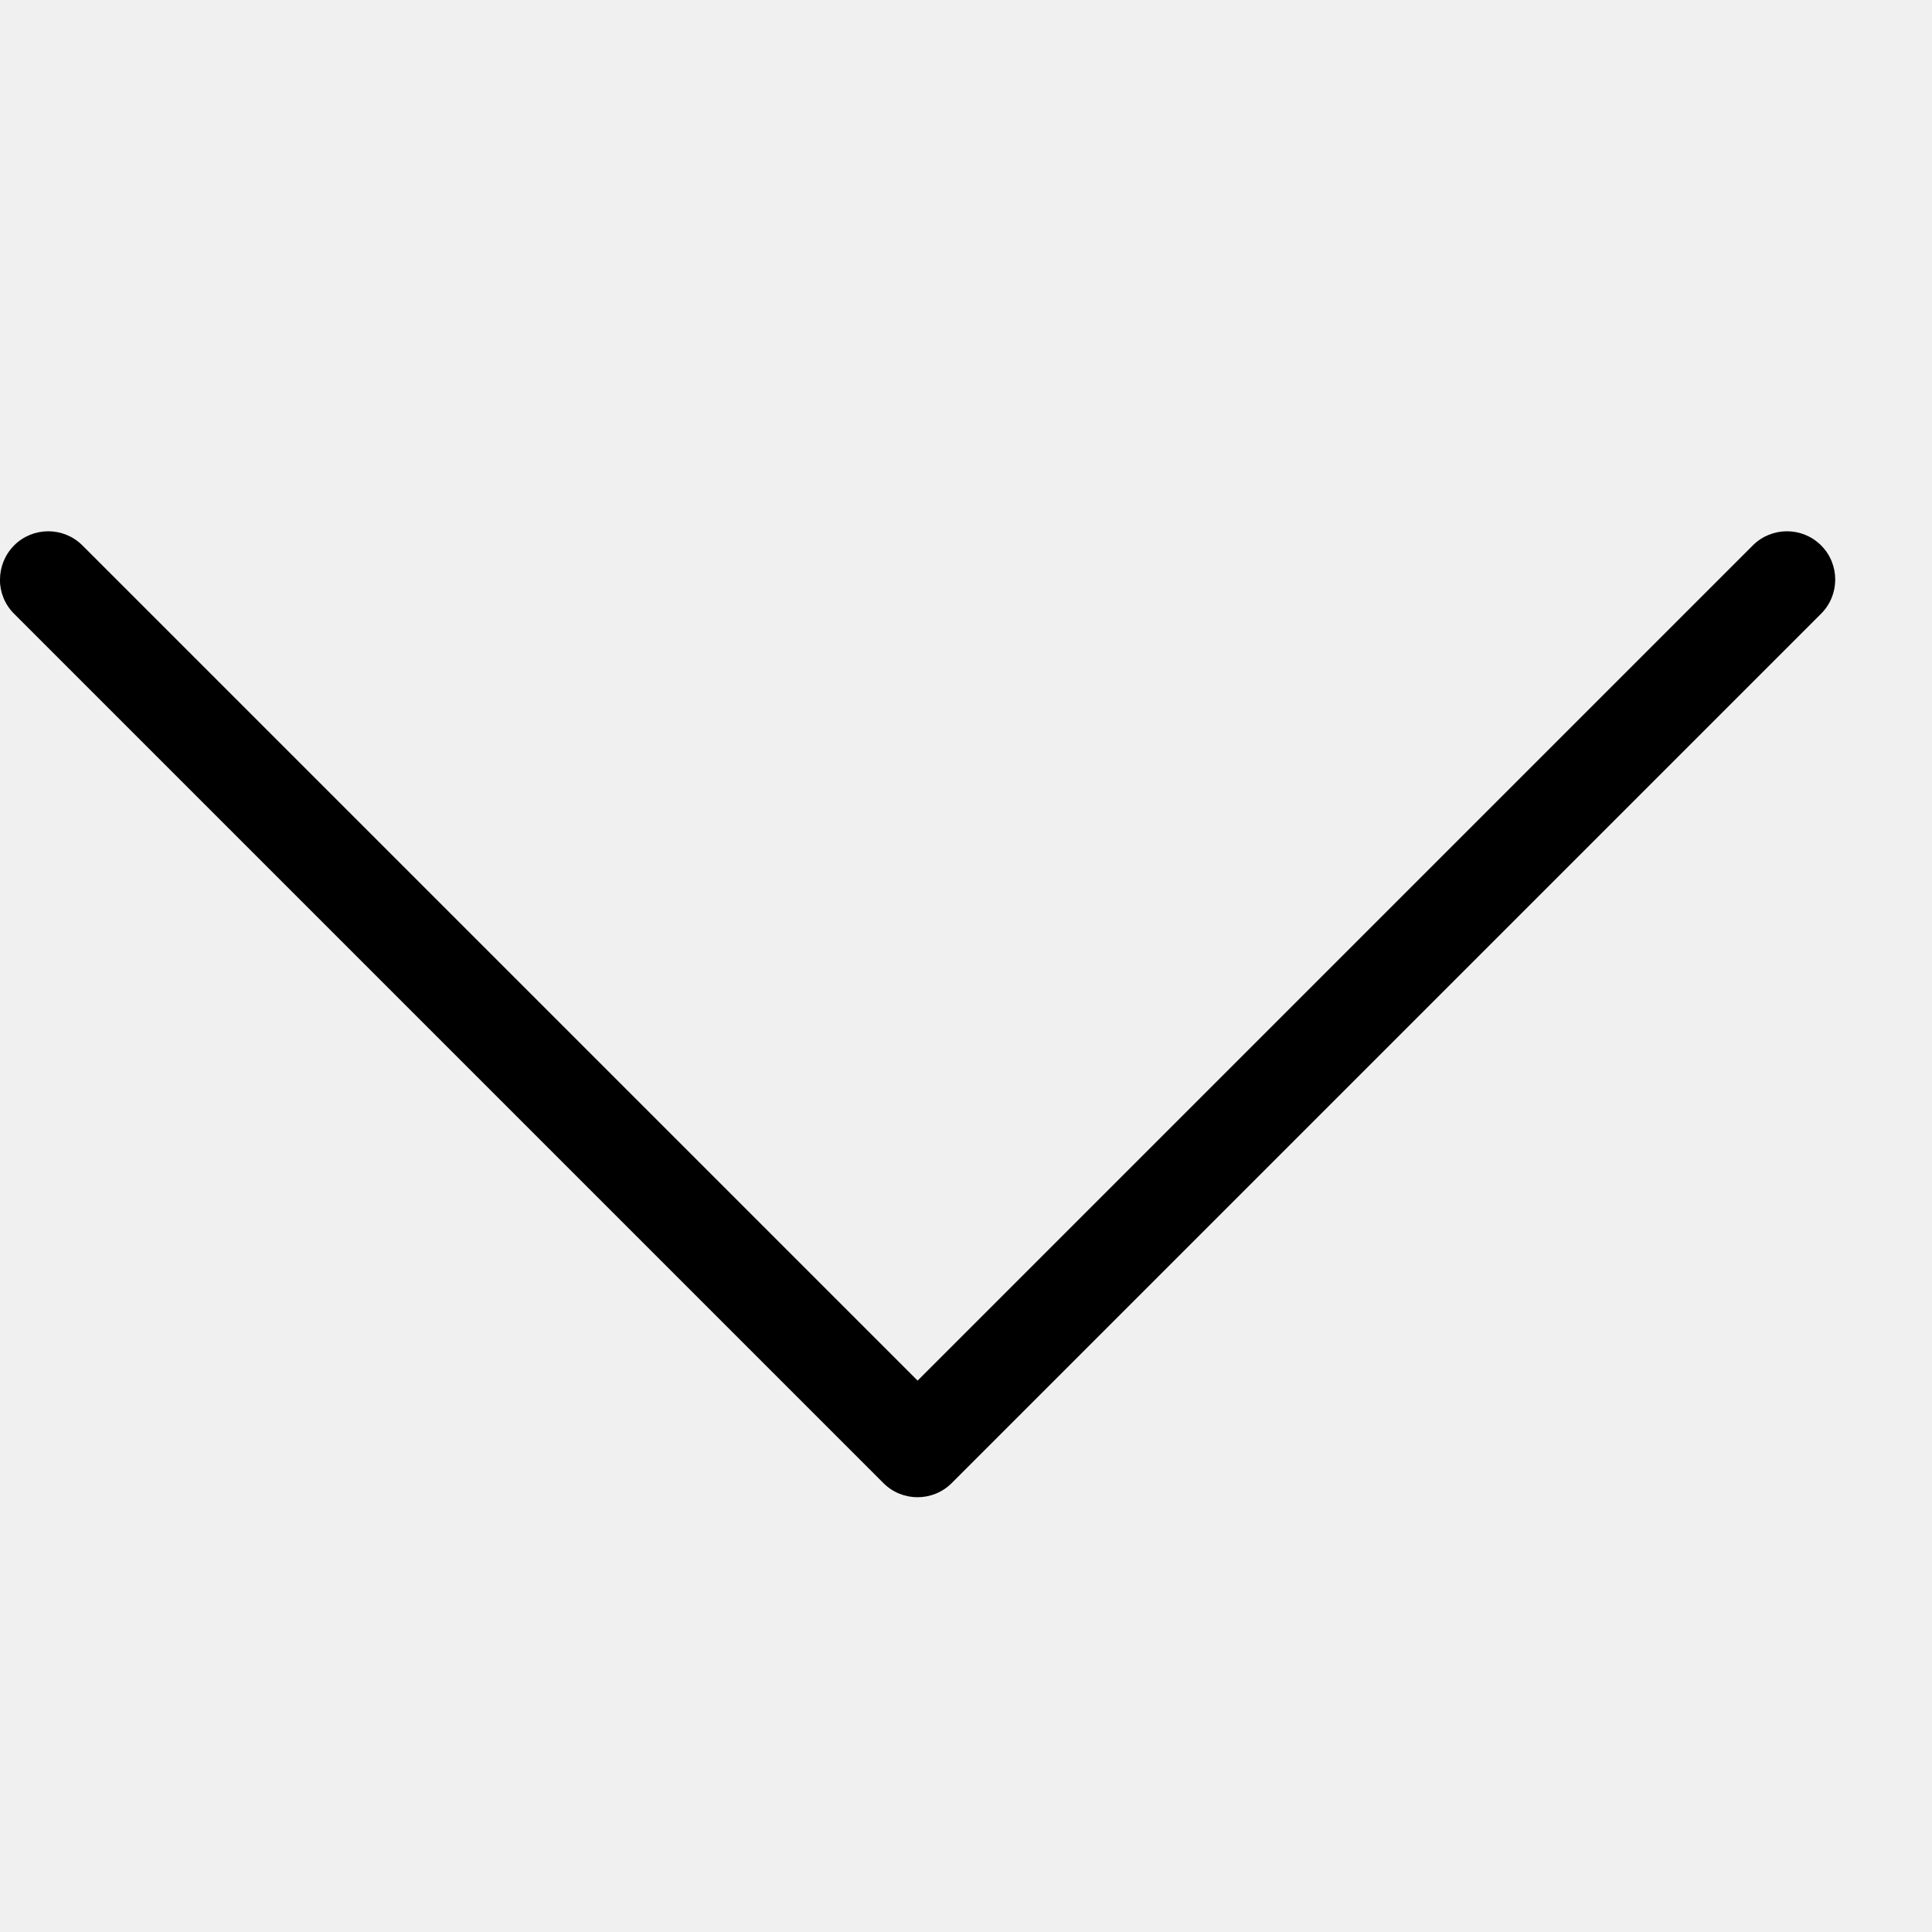
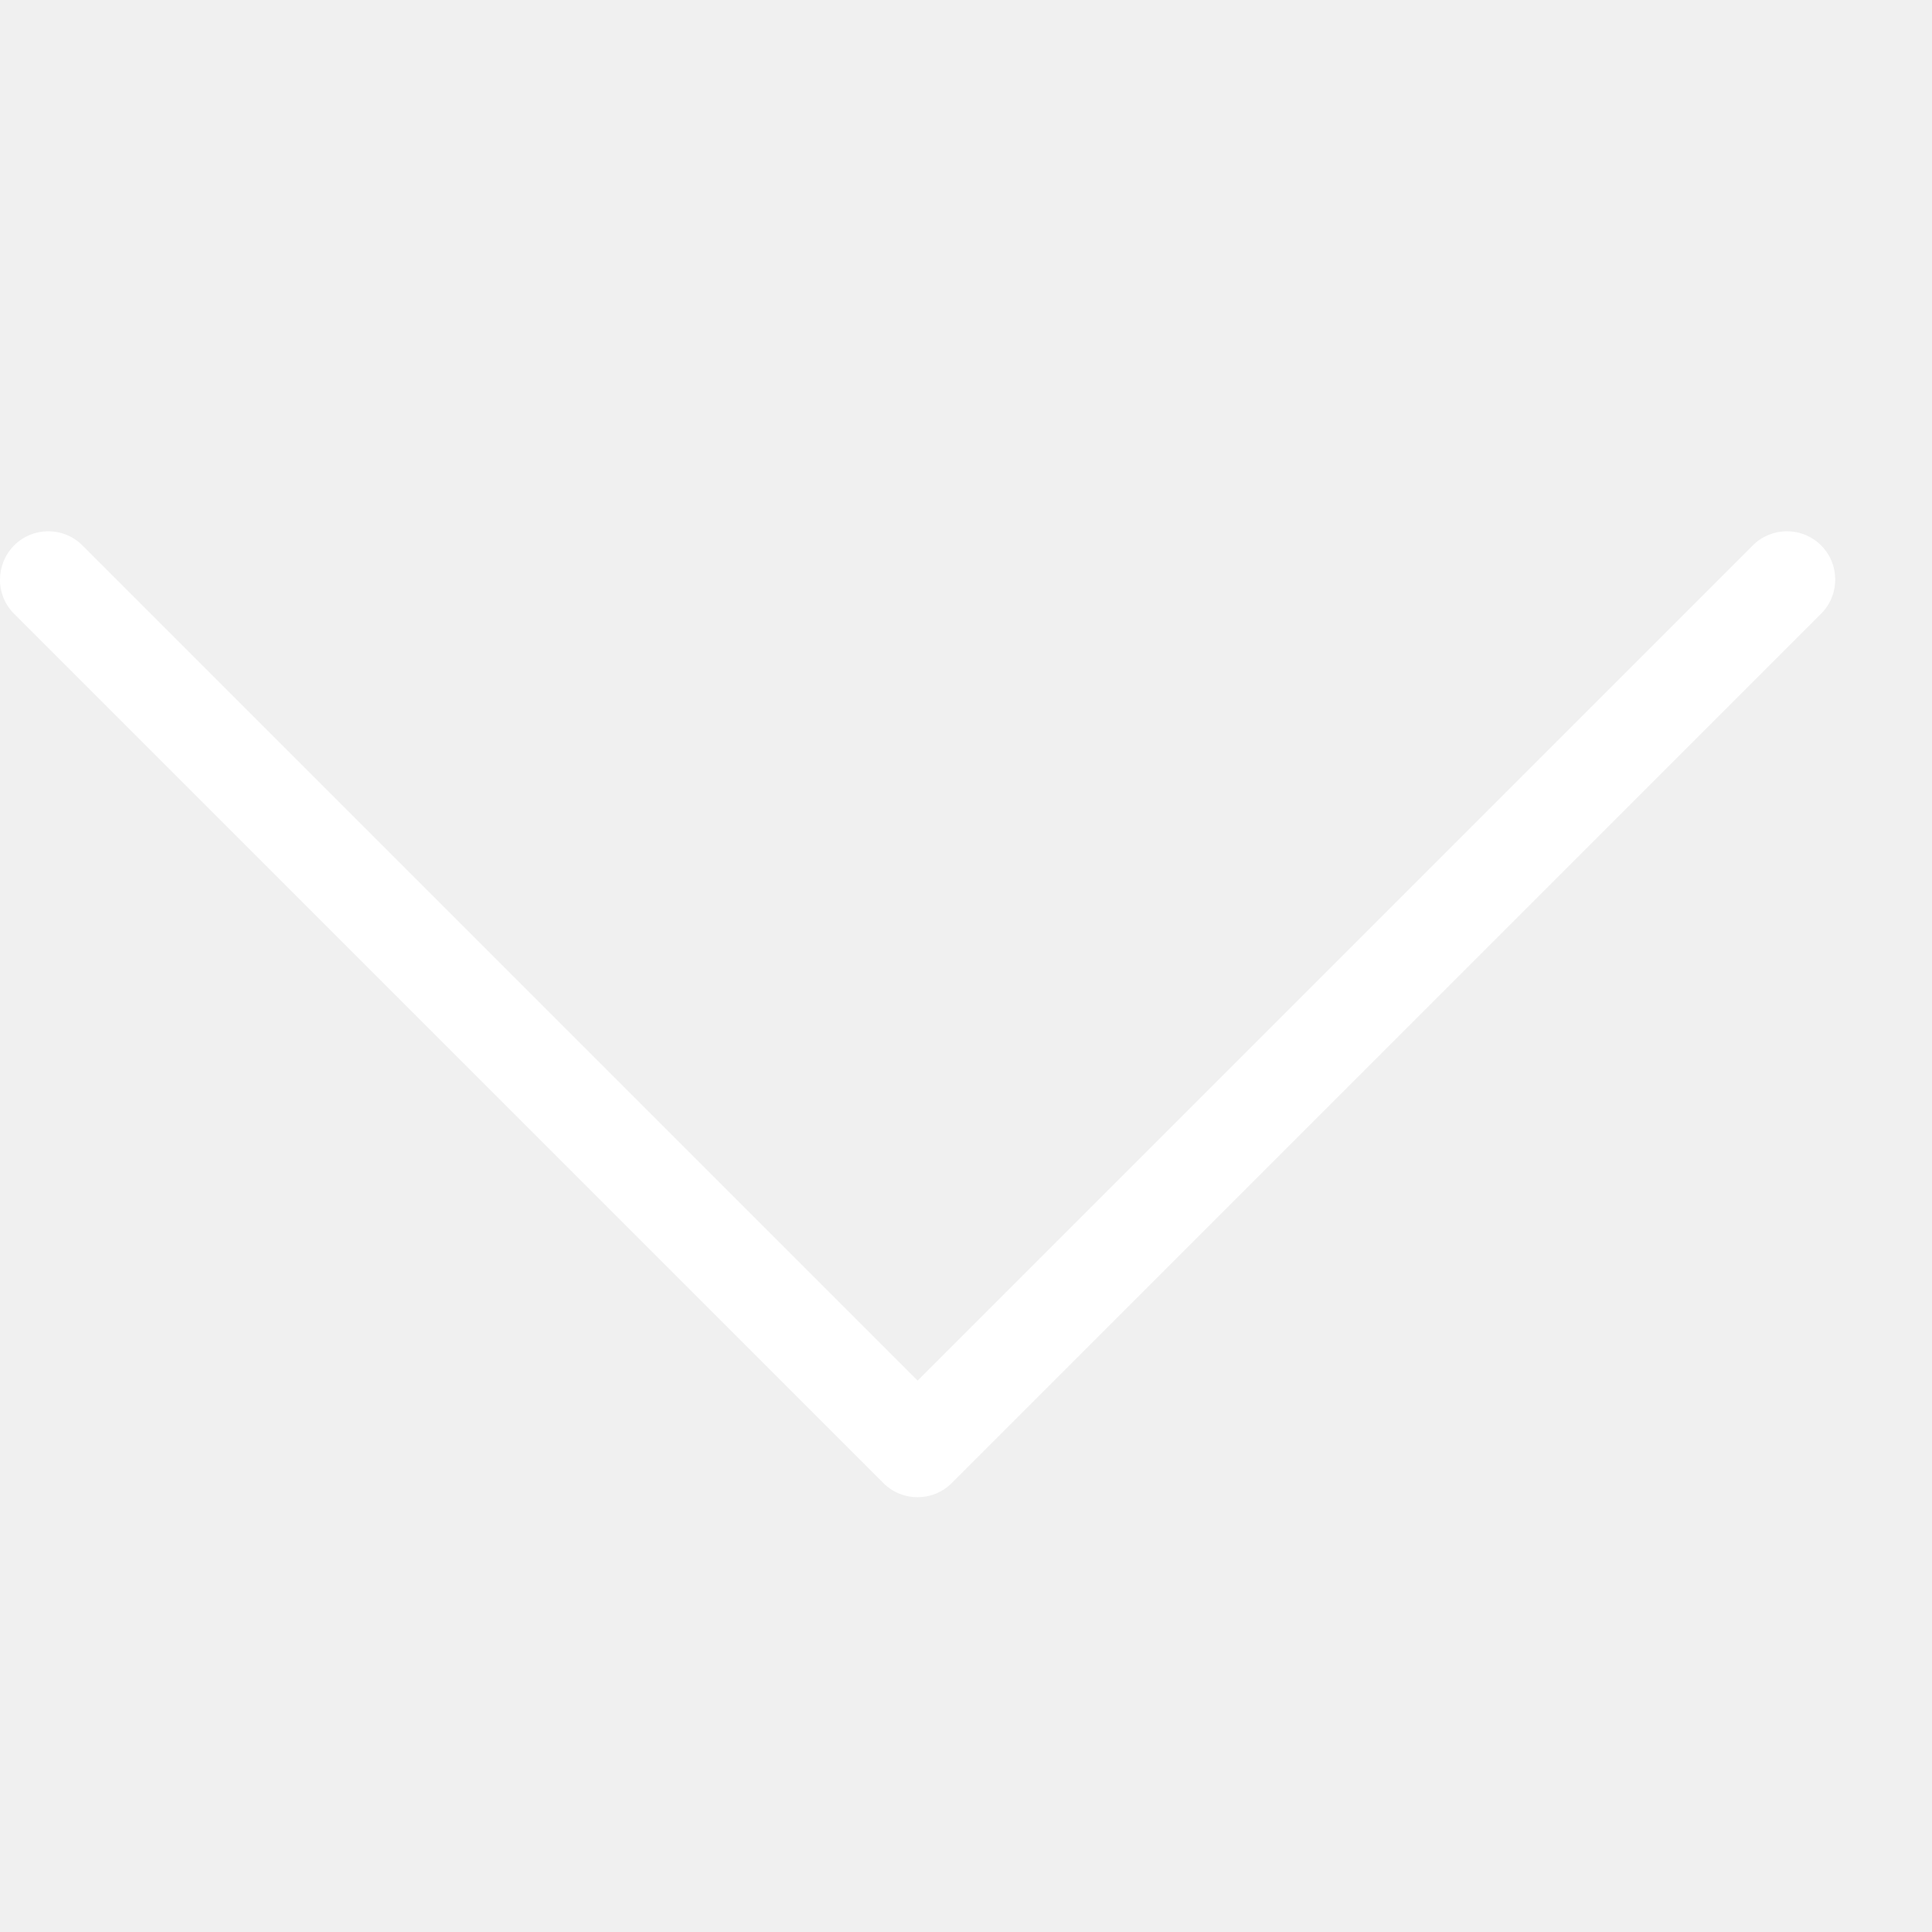
<svg xmlns="http://www.w3.org/2000/svg" version="1.1" width="20" height="20" viewBox="0 0 20 20">
-   <path fill="#000000" d="M0 6c0-0.128 0.049-0.256 0.146-0.354 0.195-0.195 0.512-0.195 0.707 0l8.646 8.646 8.646-8.646c0.195-0.195 0.512-0.195 0.707 0s0.195 0.512 0 0.707l-9 9c-0.195 0.195-0.512 0.195-0.707 0l-9-9c-0.098-0.098-0.146-0.226-0.146-0.354z" />
+   <path fill="#ffffff" d="M0 6c0-0.128 0.049-0.256 0.146-0.354 0.195-0.195 0.512-0.195 0.707 0l8.646 8.646 8.646-8.646c0.195-0.195 0.512-0.195 0.707 0s0.195 0.512 0 0.707l-9 9c-0.195 0.195-0.512 0.195-0.707 0l-9-9c-0.098-0.098-0.146-0.226-0.146-0.354z" />
</svg>
